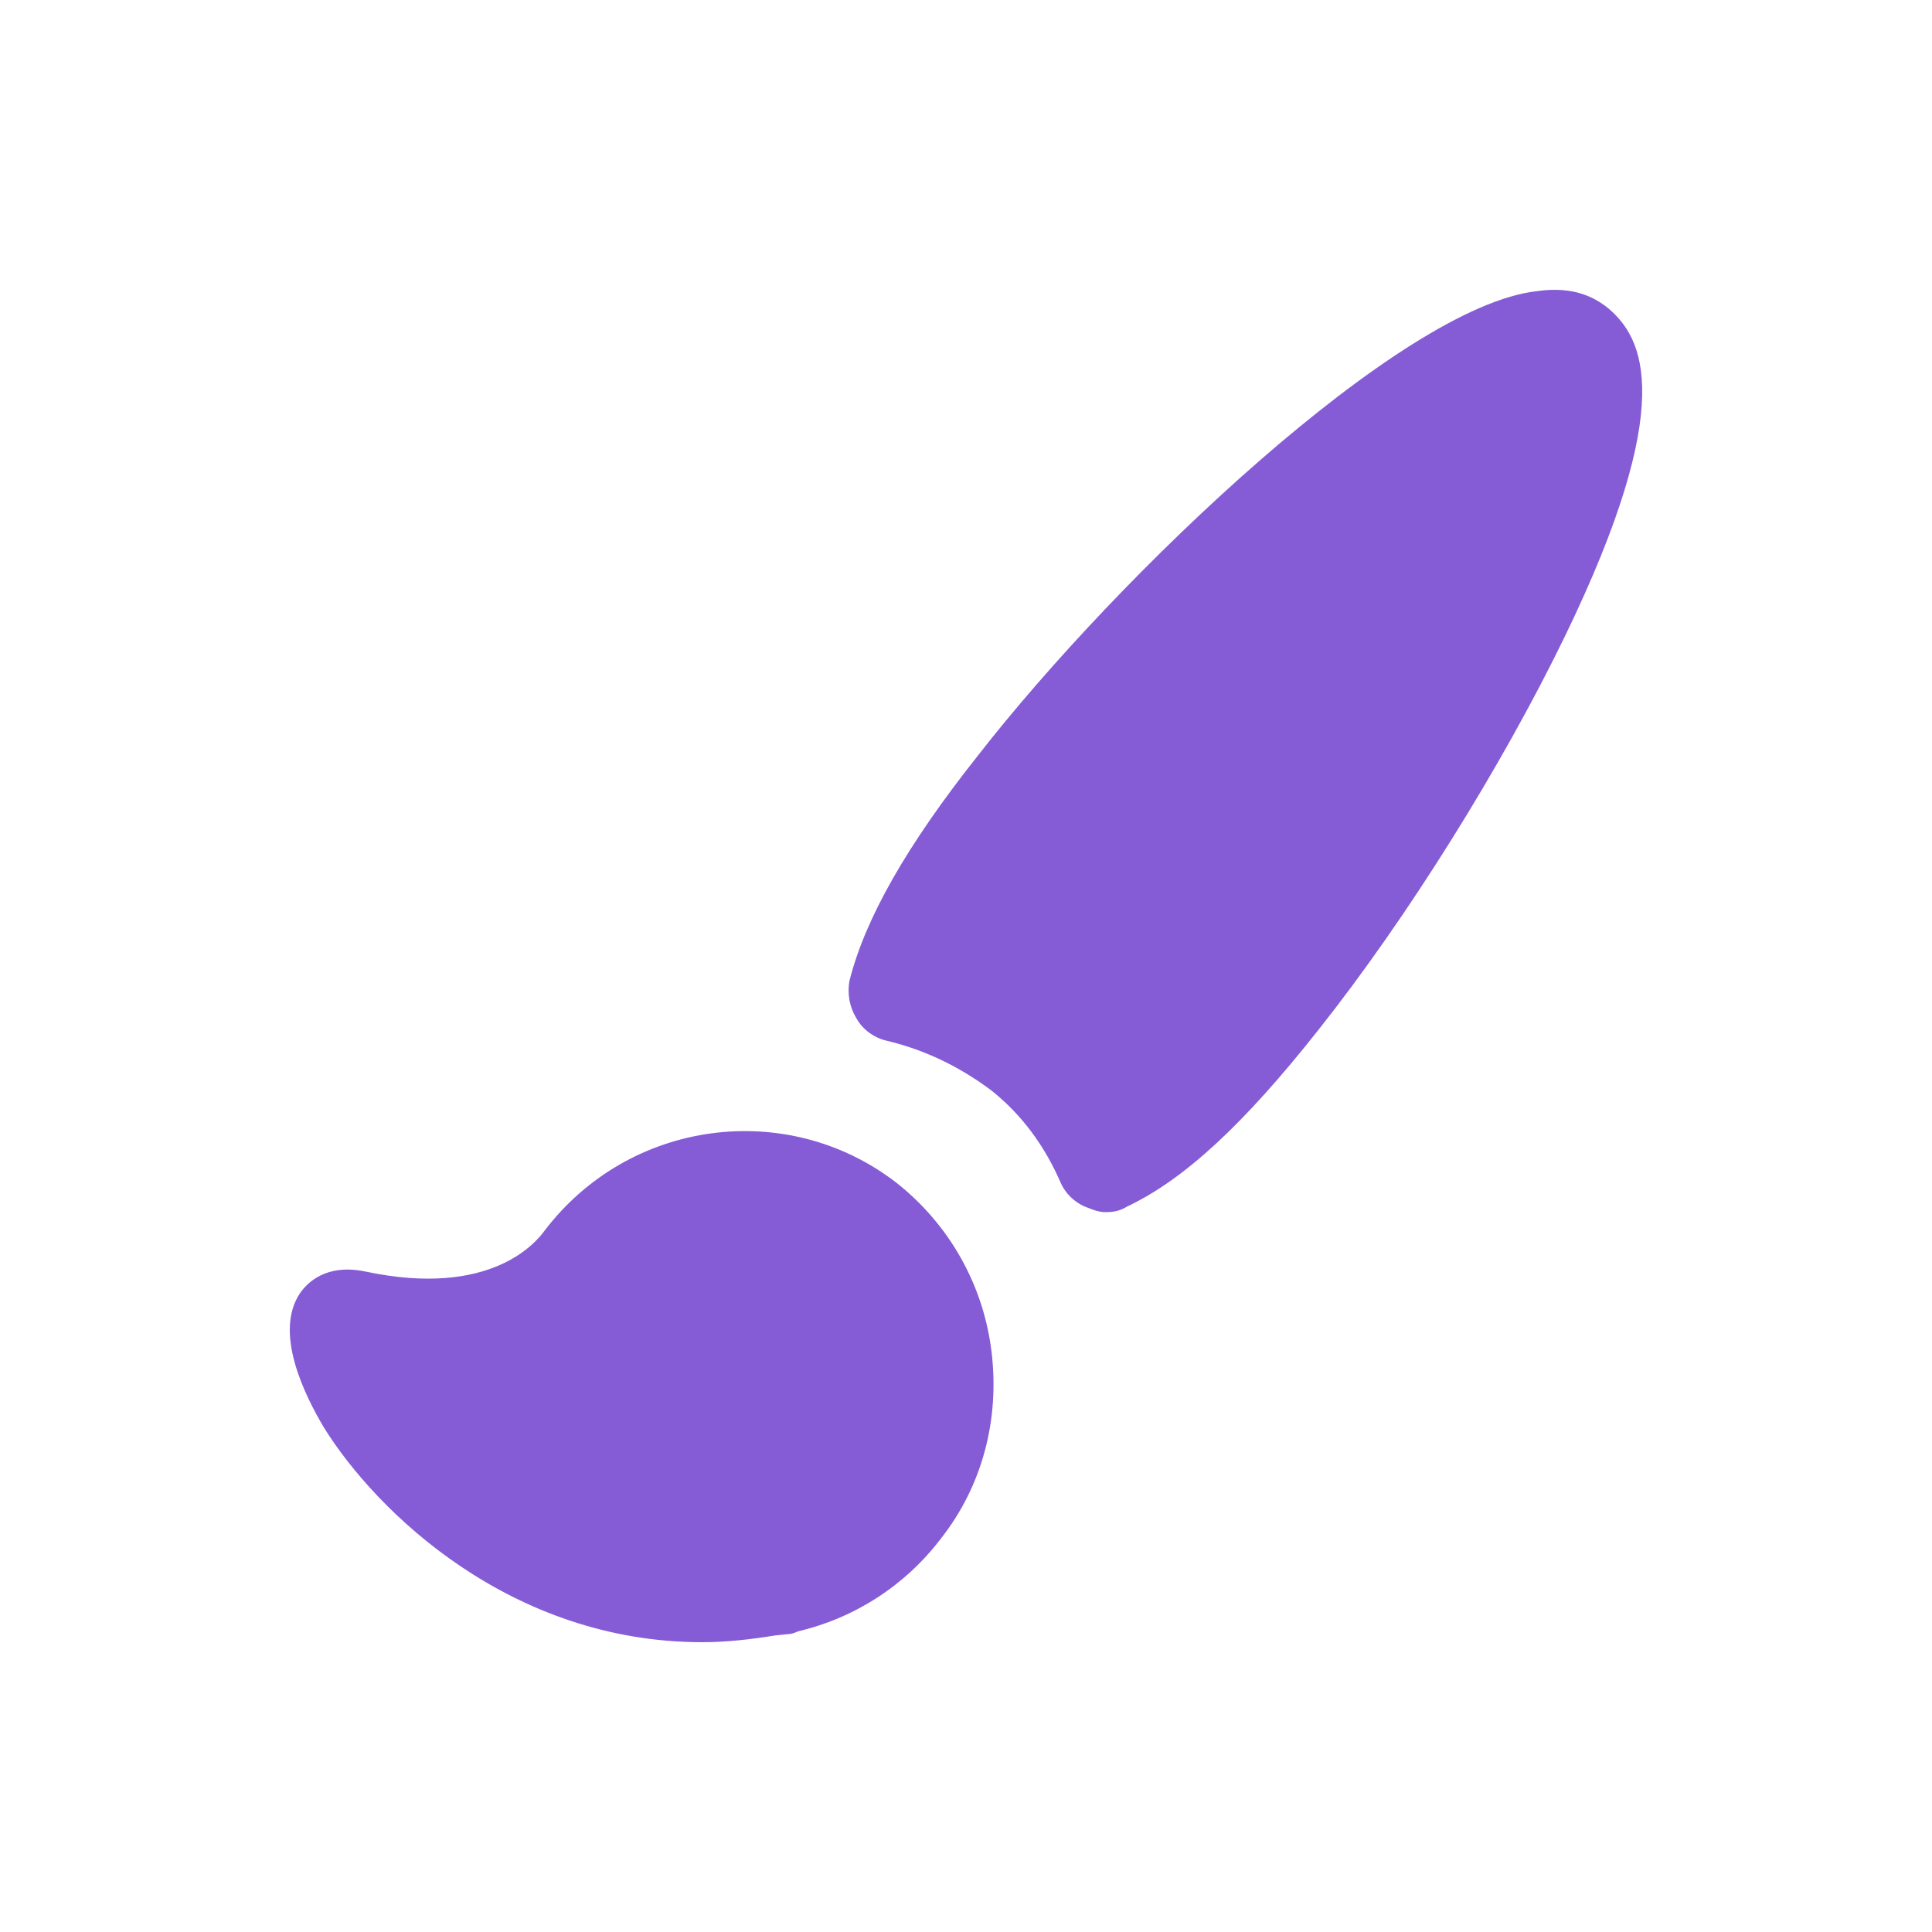
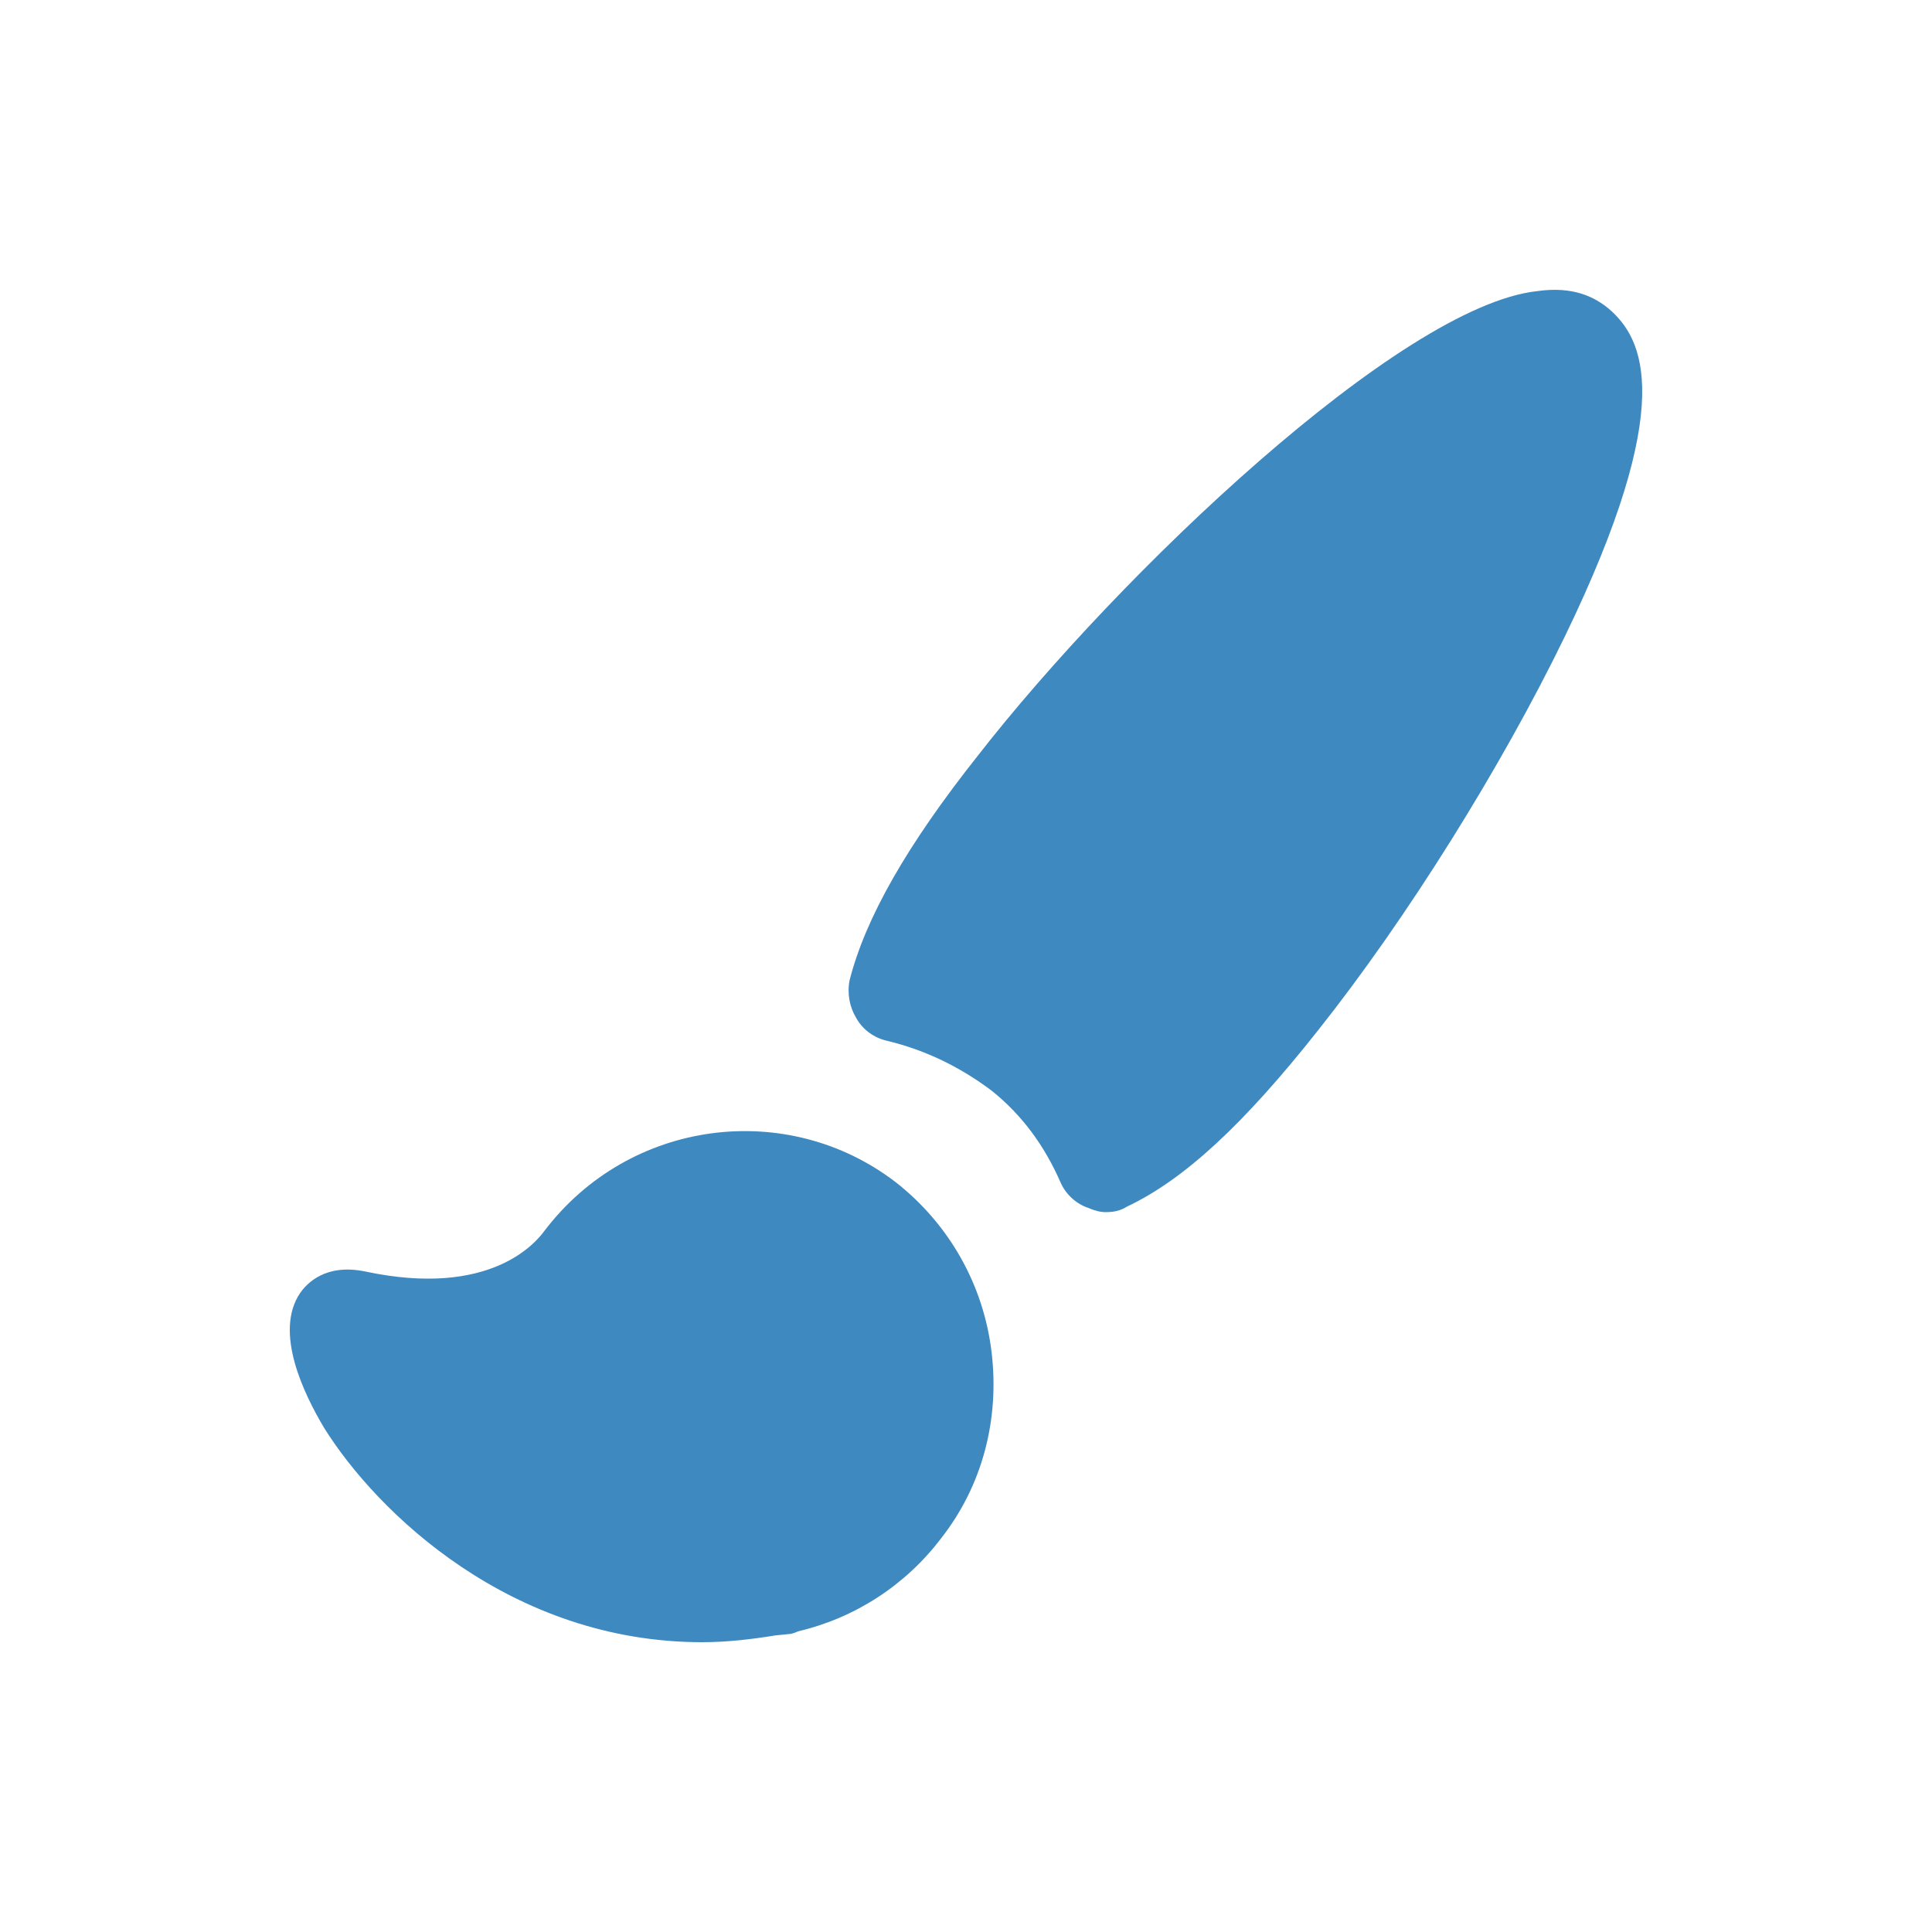
<svg xmlns="http://www.w3.org/2000/svg" width="20px" height="20px" viewBox="0 0 20 20" version="1.1">
  <defs />
  <g id="Paint-Editor-V1" stroke="none" stroke-width="1" fill="none" fill-rule="evenodd">
-     <path d="M16.2,6.587 C15.542,7.942 14.566,9.505 13.646,10.664 C12.875,11.64 12.257,12.212 11.666,12.491 C11.597,12.534 11.53,12.548 11.446,12.548 C11.391,12.548 11.336,12.534 11.268,12.505 C11.144,12.464 11.034,12.367 10.979,12.241 C10.814,11.863 10.581,11.543 10.266,11.291 C9.949,11.053 9.591,10.872 9.181,10.774 C9.056,10.746 8.932,10.664 8.863,10.537 C8.795,10.425 8.768,10.286 8.795,10.147 C8.959,9.505 9.385,8.752 10.127,7.817 C11.585,5.945 14.498,3.169 15.911,3.014 C16.296,2.958 16.516,3.083 16.653,3.195 C17.012,3.502 17.369,4.174 16.2,6.587 Z M10.265,13.999 C10.348,14.697 10.169,15.381 9.742,15.925 C9.372,16.412 8.85,16.749 8.26,16.888 C8.232,16.902 8.191,16.916 8.163,16.916 L8.025,16.93 C7.765,16.972 7.518,17 7.269,17 C5.292,17 3.903,15.659 3.355,14.781 C3.147,14.432 2.833,13.79 3.107,13.385 C3.176,13.287 3.367,13.078 3.779,13.162 C5.085,13.441 5.552,12.855 5.635,12.743 C6.515,11.584 8.15,11.375 9.275,12.24 C9.826,12.673 10.182,13.301 10.265,13.999 Z" id="Fill-4" fill="#855CD6" />
+     <path d="M16.2,6.587 C15.542,7.942 14.566,9.505 13.646,10.664 C12.875,11.64 12.257,12.212 11.666,12.491 C11.597,12.534 11.53,12.548 11.446,12.548 C11.391,12.548 11.336,12.534 11.268,12.505 C11.144,12.464 11.034,12.367 10.979,12.241 C10.814,11.863 10.581,11.543 10.266,11.291 C9.949,11.053 9.591,10.872 9.181,10.774 C9.056,10.746 8.932,10.664 8.863,10.537 C8.795,10.425 8.768,10.286 8.795,10.147 C8.959,9.505 9.385,8.752 10.127,7.817 C11.585,5.945 14.498,3.169 15.911,3.014 C16.296,2.958 16.516,3.083 16.653,3.195 C17.012,3.502 17.369,4.174 16.2,6.587 Z M10.265,13.999 C10.348,14.697 10.169,15.381 9.742,15.925 C9.372,16.412 8.85,16.749 8.26,16.888 C8.232,16.902 8.191,16.916 8.163,16.916 L8.025,16.93 C7.765,16.972 7.518,17 7.269,17 C5.292,17 3.903,15.659 3.355,14.781 C3.147,14.432 2.833,13.79 3.107,13.385 C3.176,13.287 3.367,13.078 3.779,13.162 C5.085,13.441 5.552,12.855 5.635,12.743 C6.515,11.584 8.15,11.375 9.275,12.24 C9.826,12.673 10.182,13.301 10.265,13.999 Z" id="Fill-4" fill="#3F89C1" />
  </g>
</svg>
